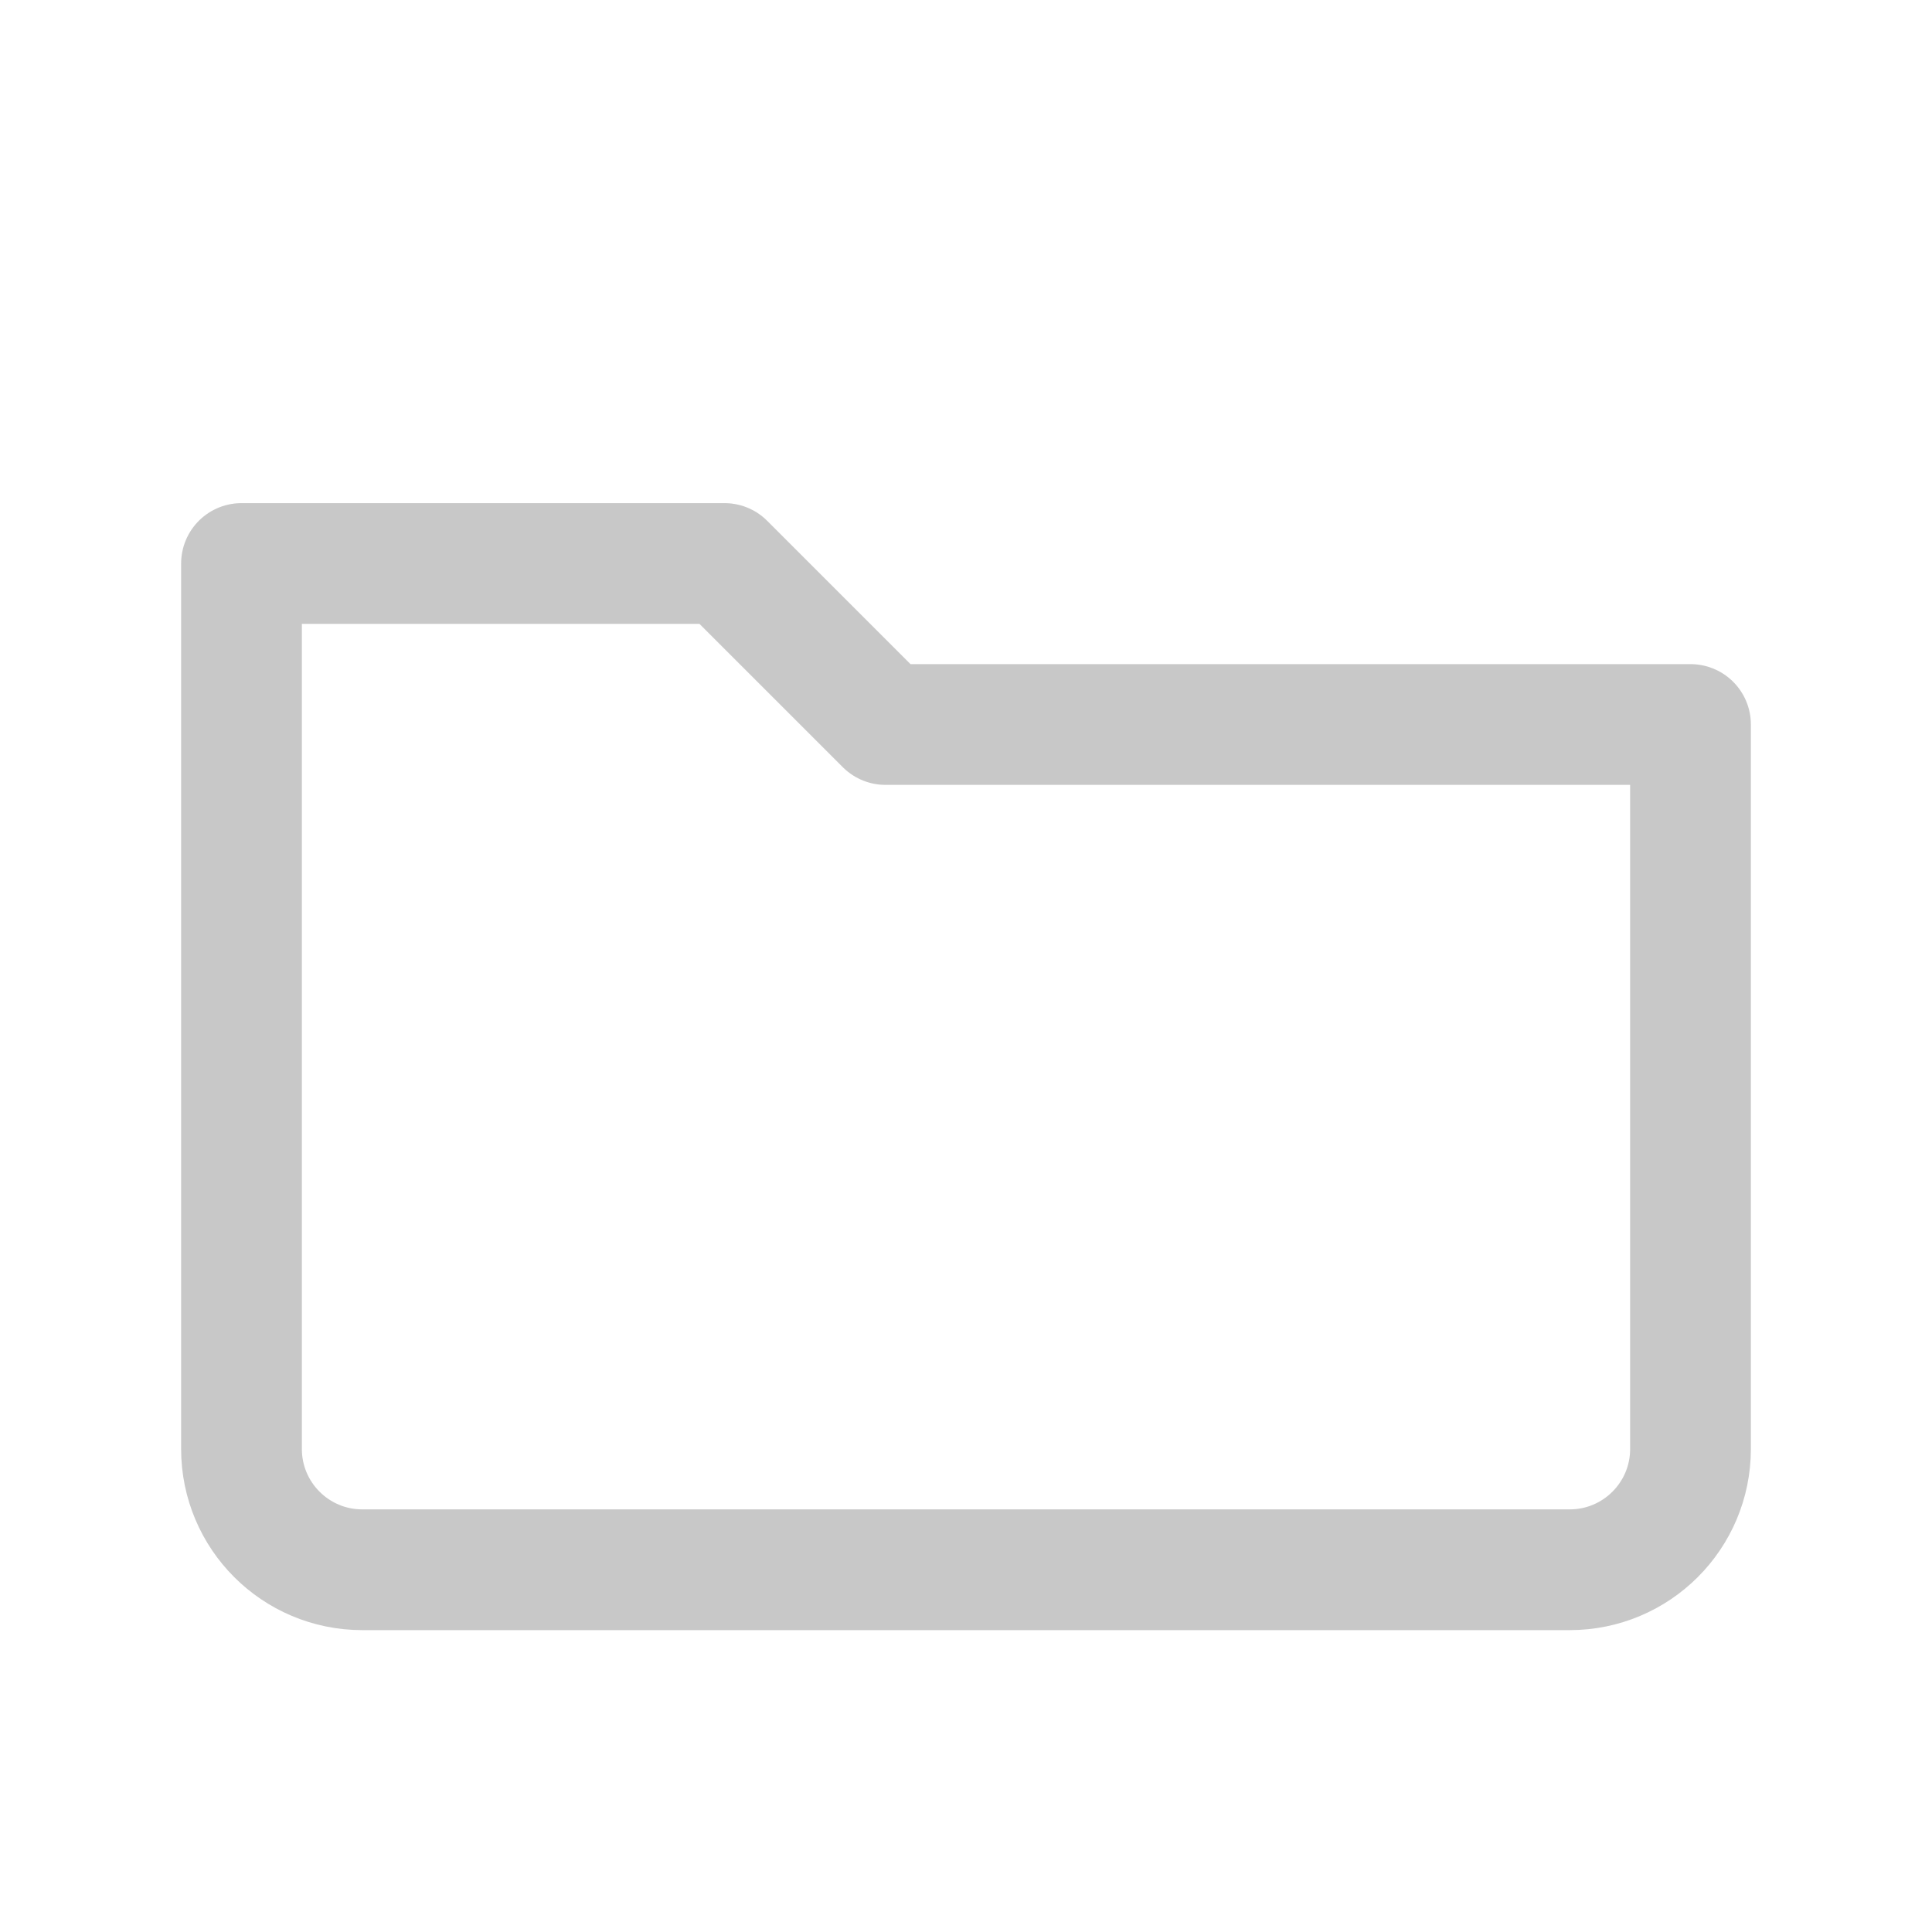
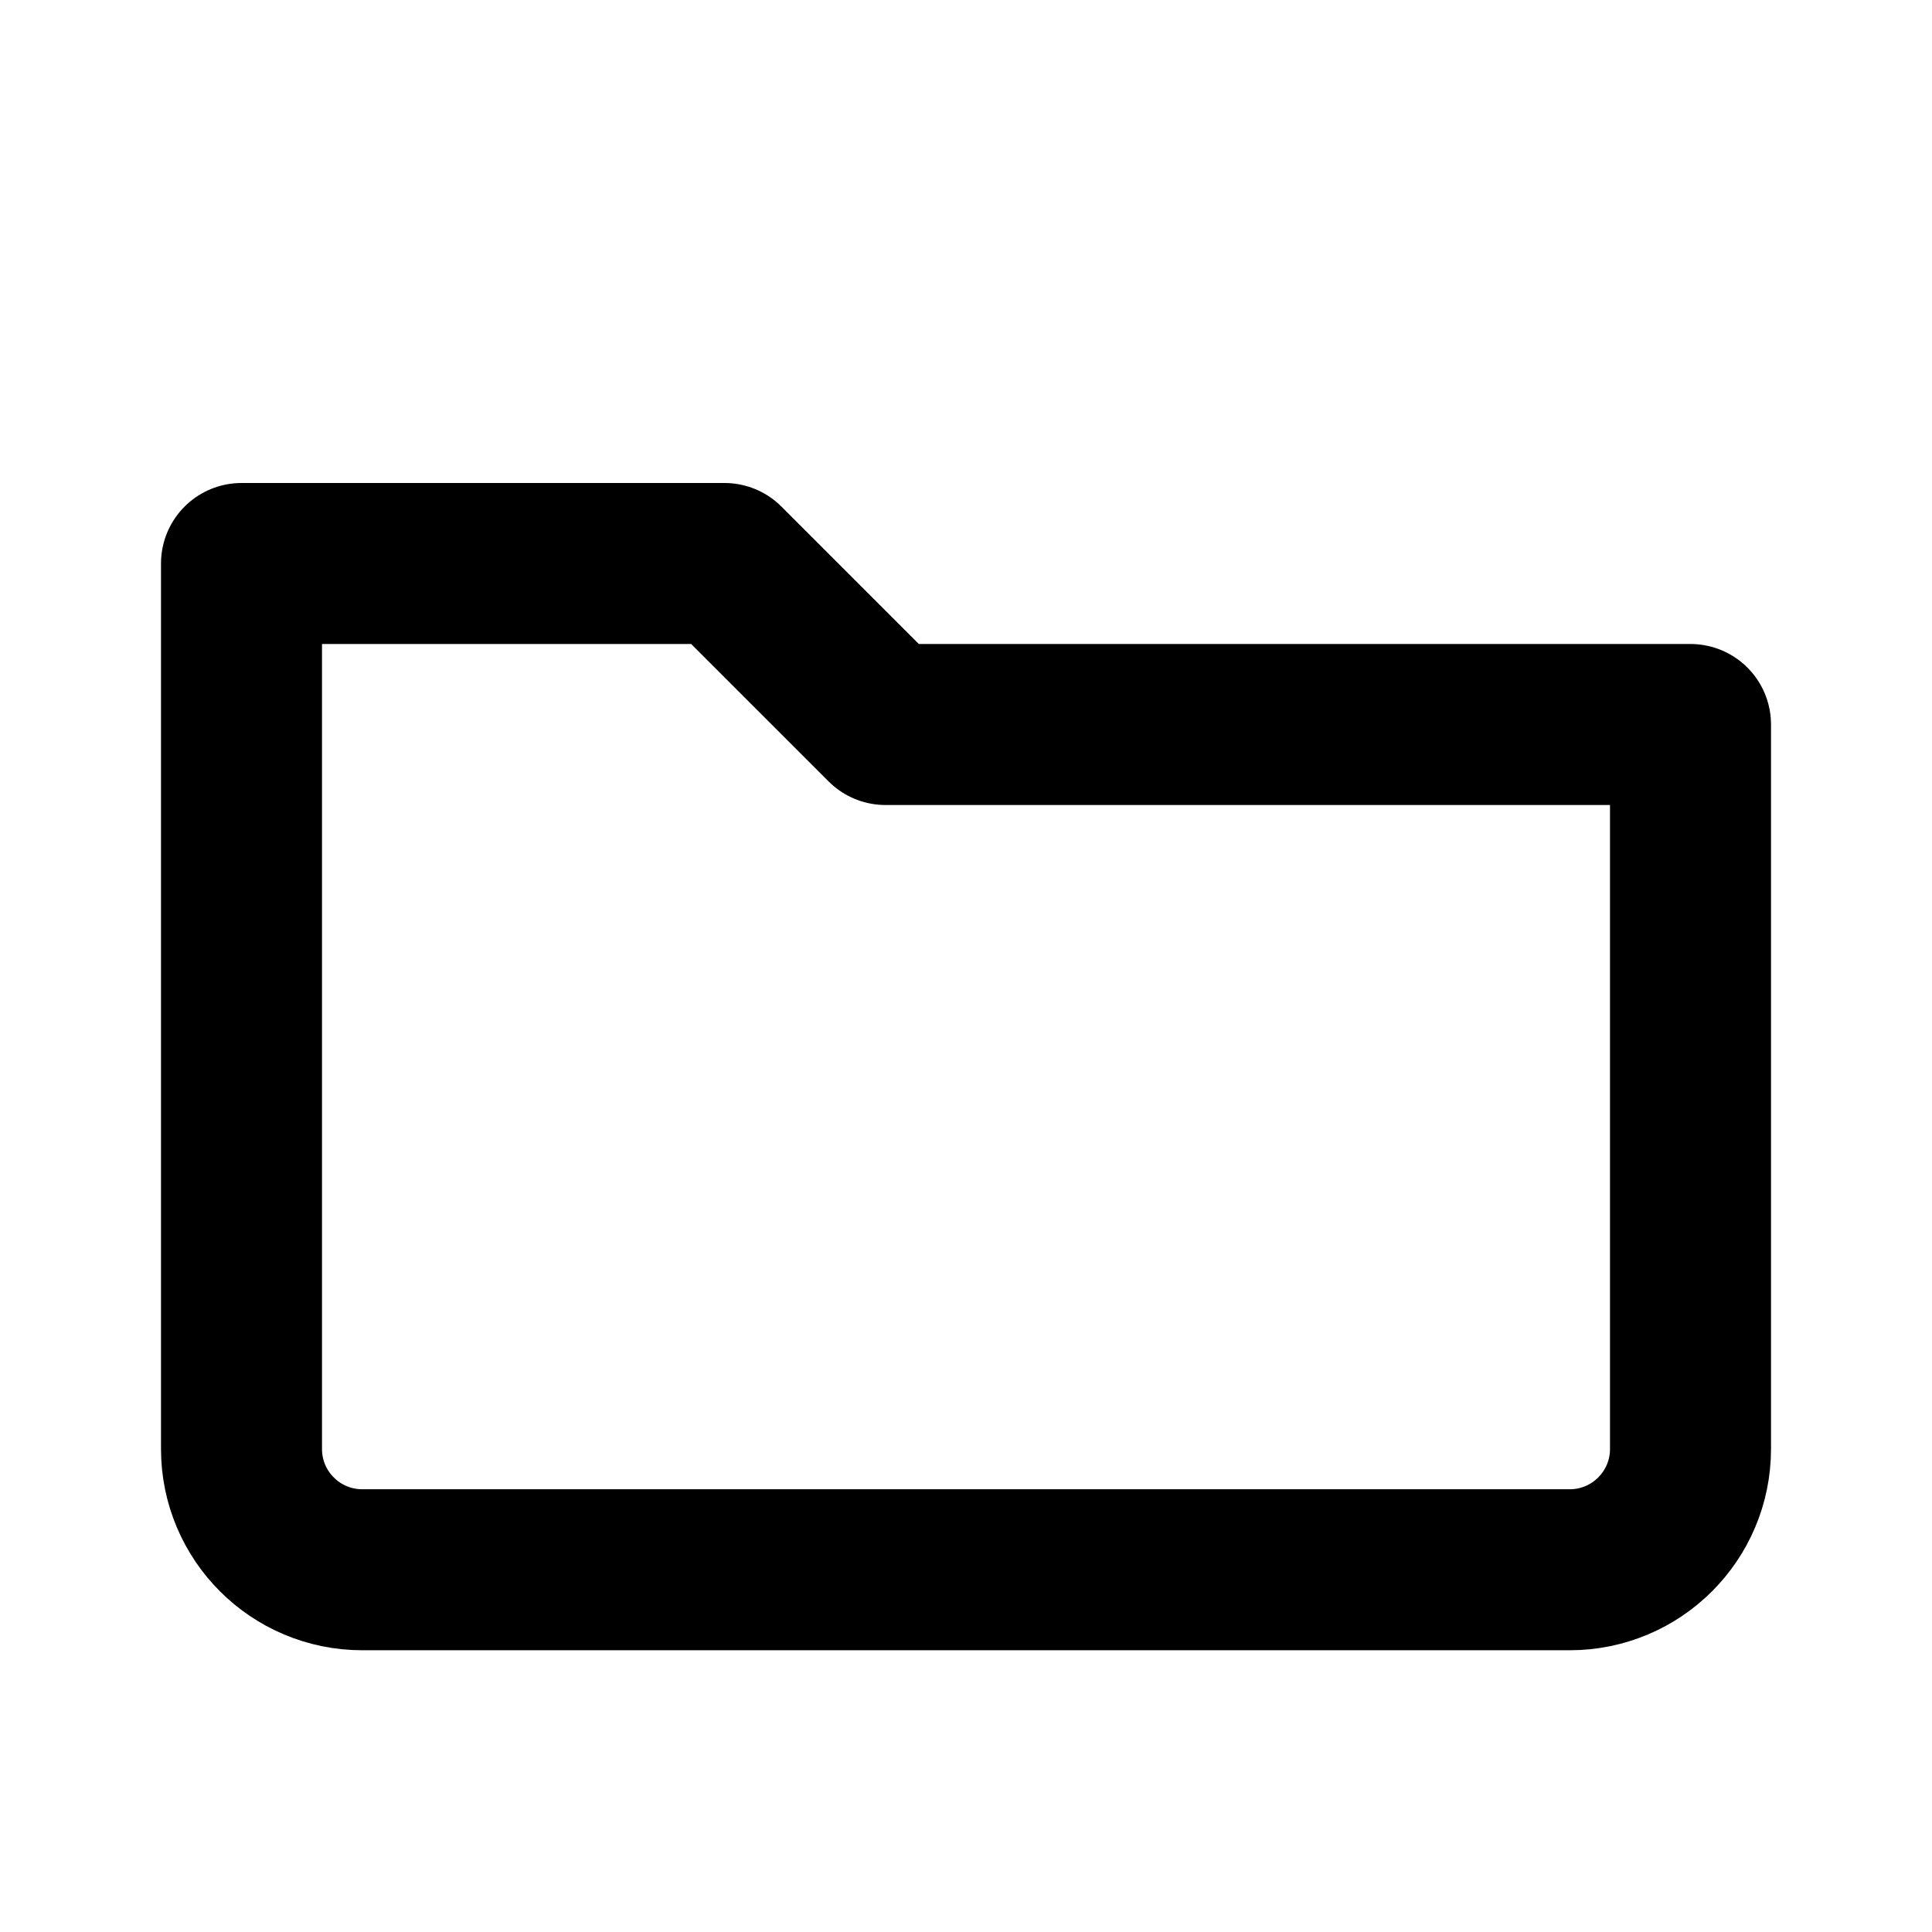
- <svg xmlns="http://www.w3.org/2000/svg" width="24" height="24" viewBox="0 0 24 24" fill="none" stroke="#c8c8c8" stroke-width="1.5" stroke-linecap="round" stroke-linejoin="round">
+ <svg xmlns="http://www.w3.org/2000/svg" width="24" height="24" viewBox="0 0 24 24" fill="none" stroke="currentColor" stroke-width="2" stroke-linecap="round" stroke-linejoin="round">
  <path d="M3 7 h6 l2 2 h10 v9 a1.5 1.5 0 0 1 -1.5 1.5 h-15 a1.5 1.5 0 0 1 -1.5 -1.5 Z" />
</svg>
